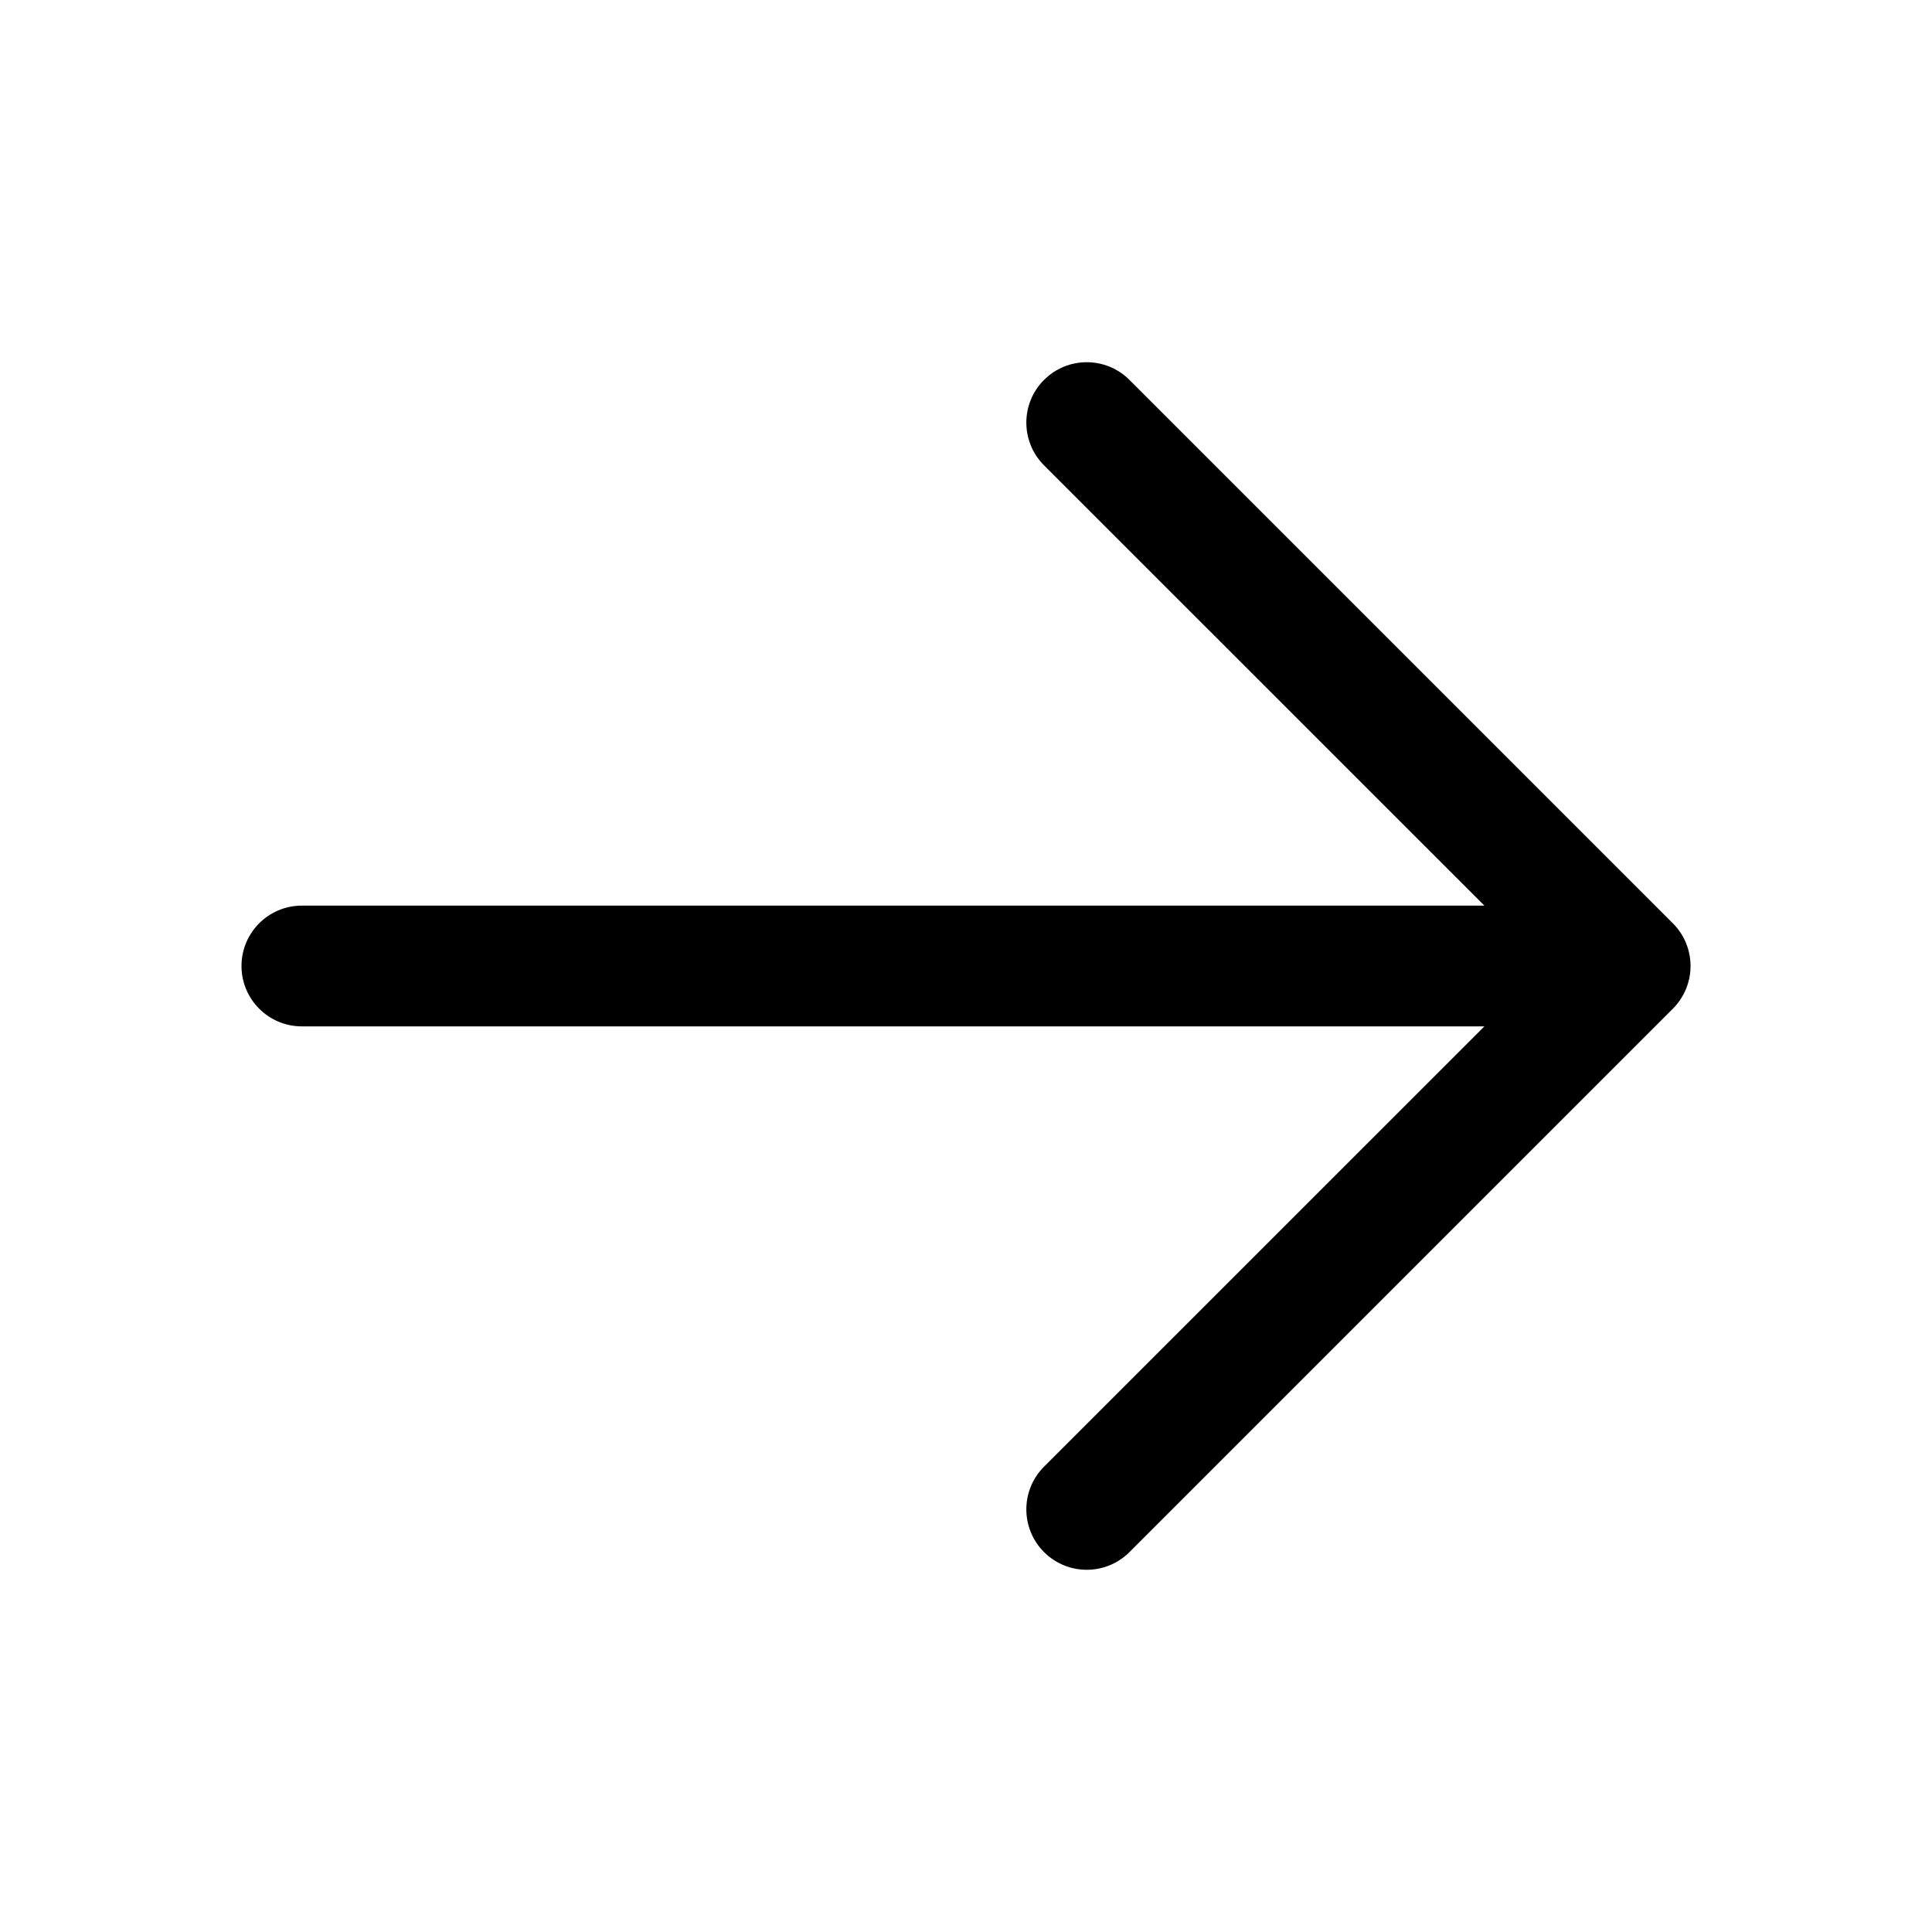
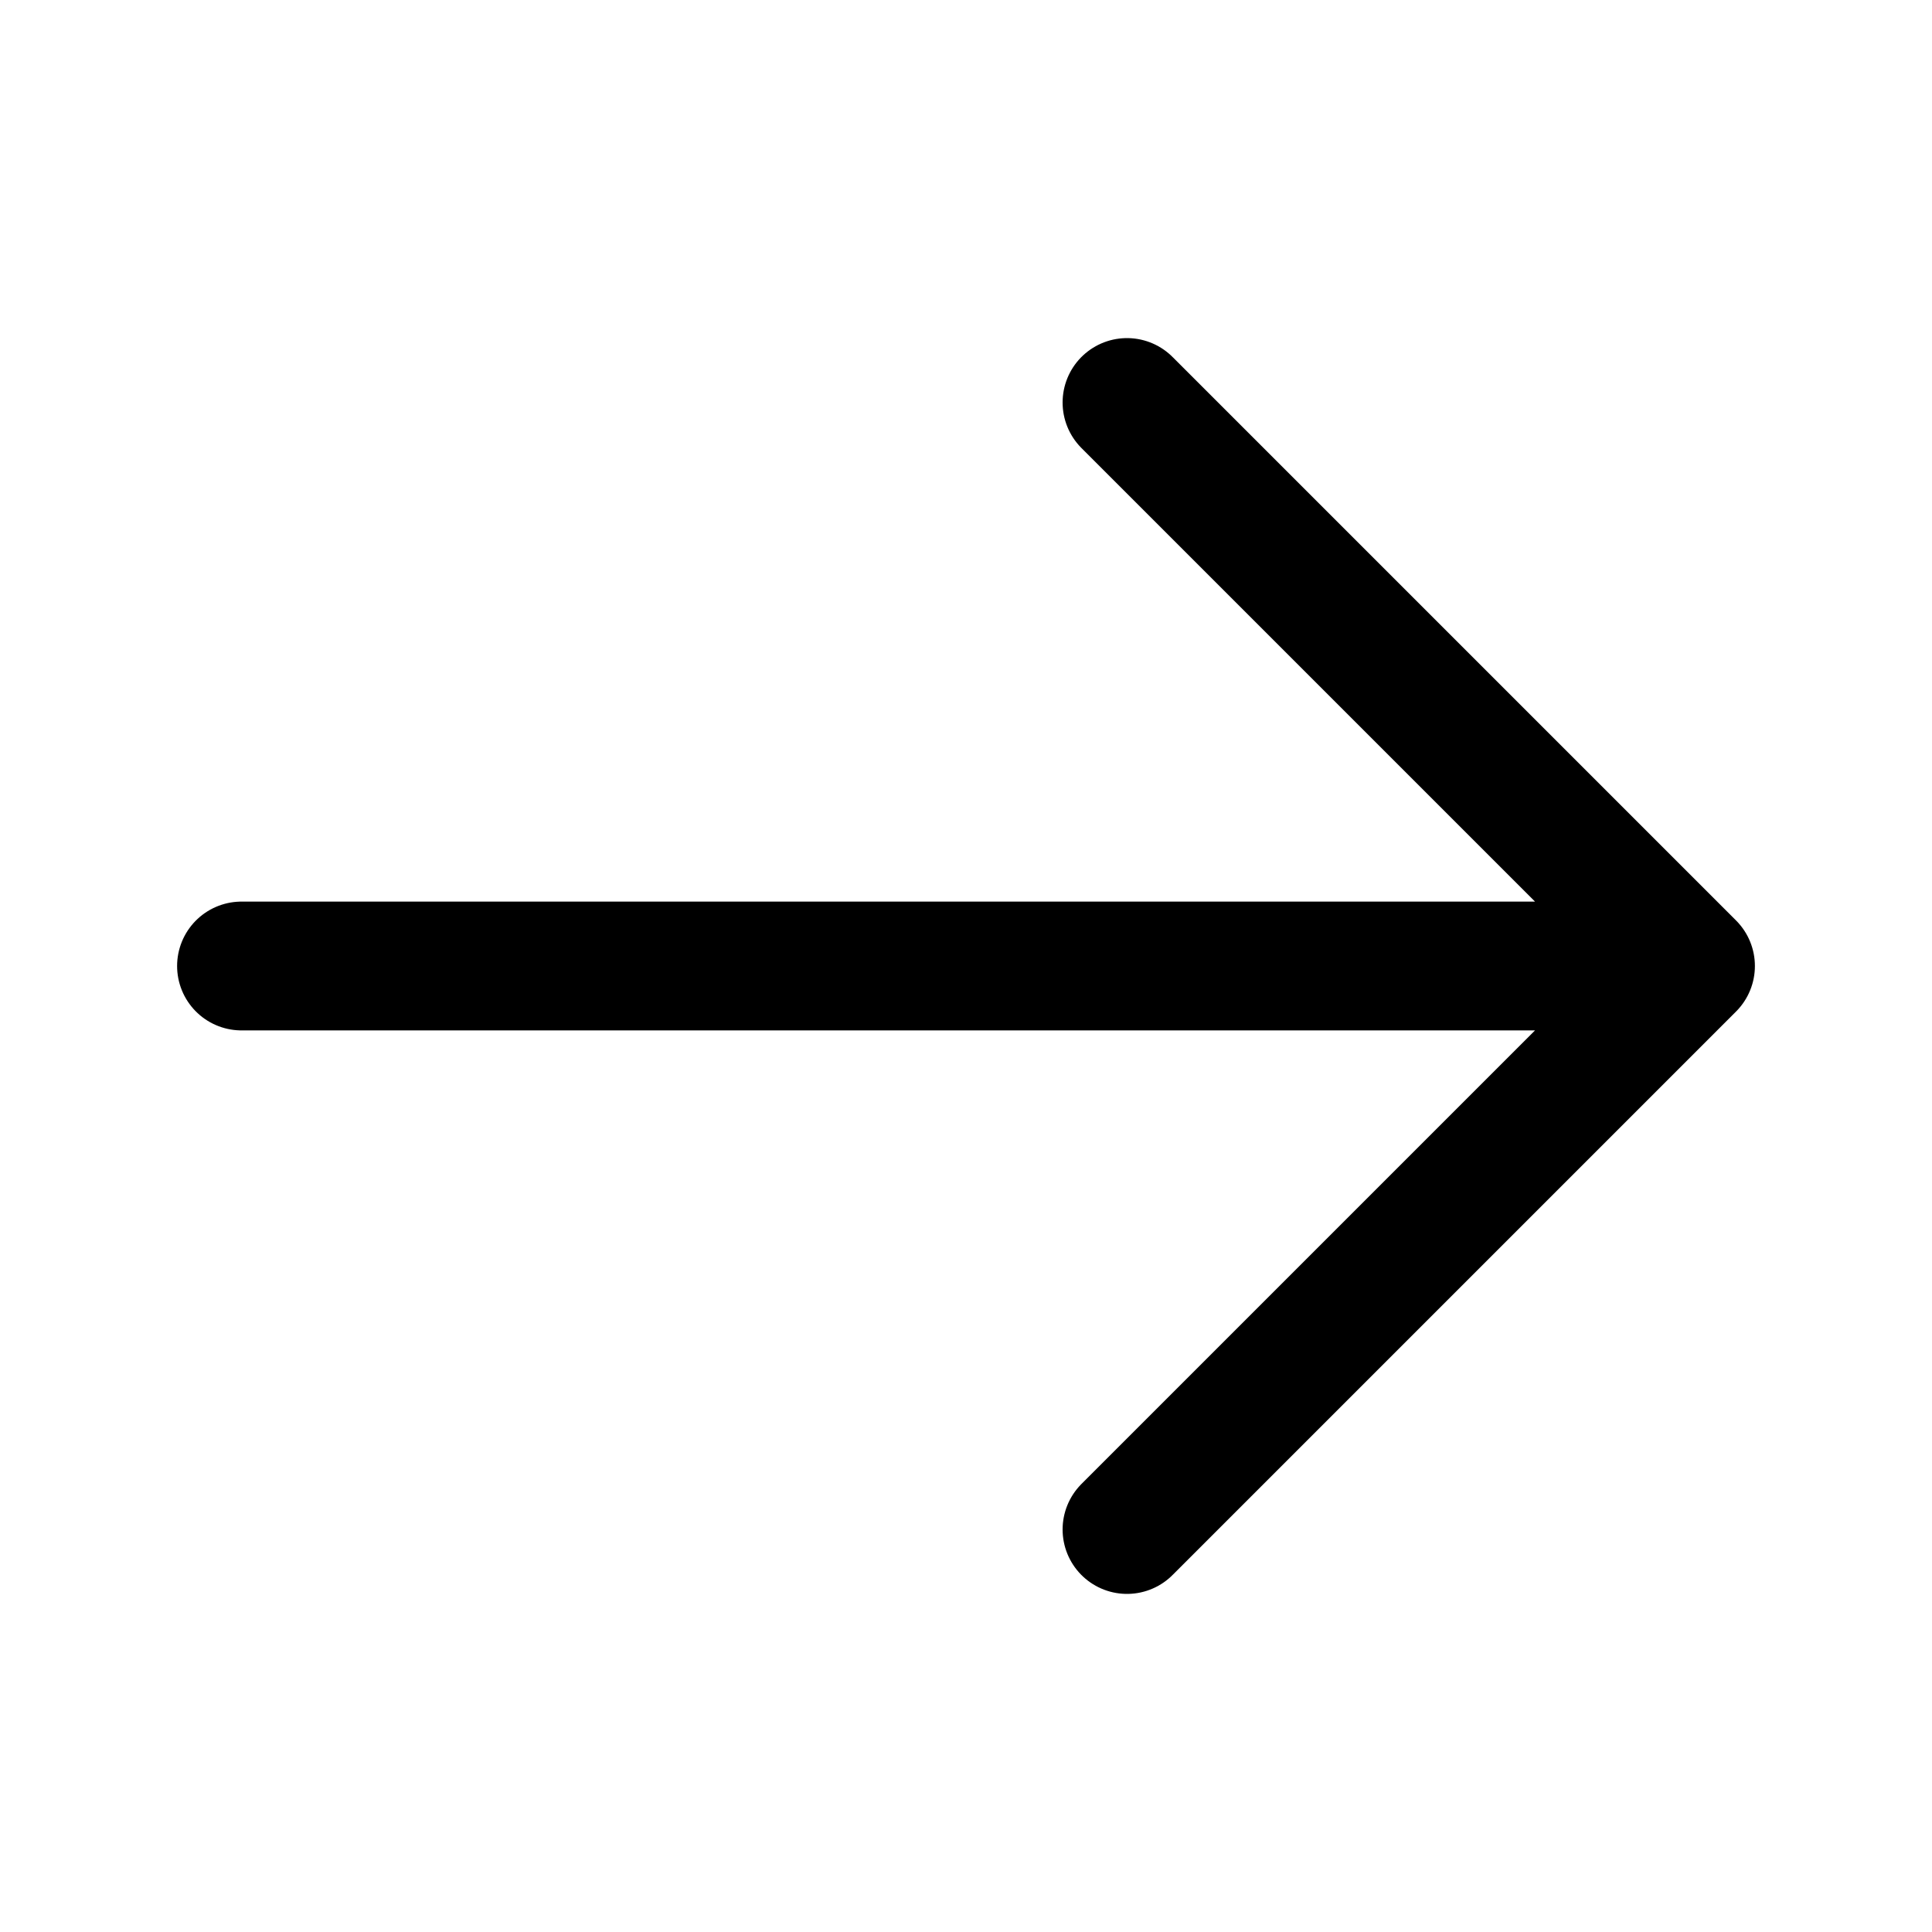
- <svg xmlns="http://www.w3.org/2000/svg" width="32" height="32" fill="#000000" viewBox="0 0 256 256">
-   <path d="M221.66,133.66l-72,72a8,8,0,0,1-11.32-11.32L196.69,136H40a8,8,0,0,1,0-16H196.69L138.34,61.66a8,8,0,0,1,11.32-11.32l72,72A8,8,0,0,1,221.66,133.66Z" />
+ <svg xmlns="http://www.w3.org/2000/svg" viewBox="0 0 24 24" fill="none" stroke="currentColor" stroke-width="1.6" stroke-linecap="round" stroke-linejoin="round">
+   <path d="M3 12h18 M14 5l7 7-7 7" />
</svg>
